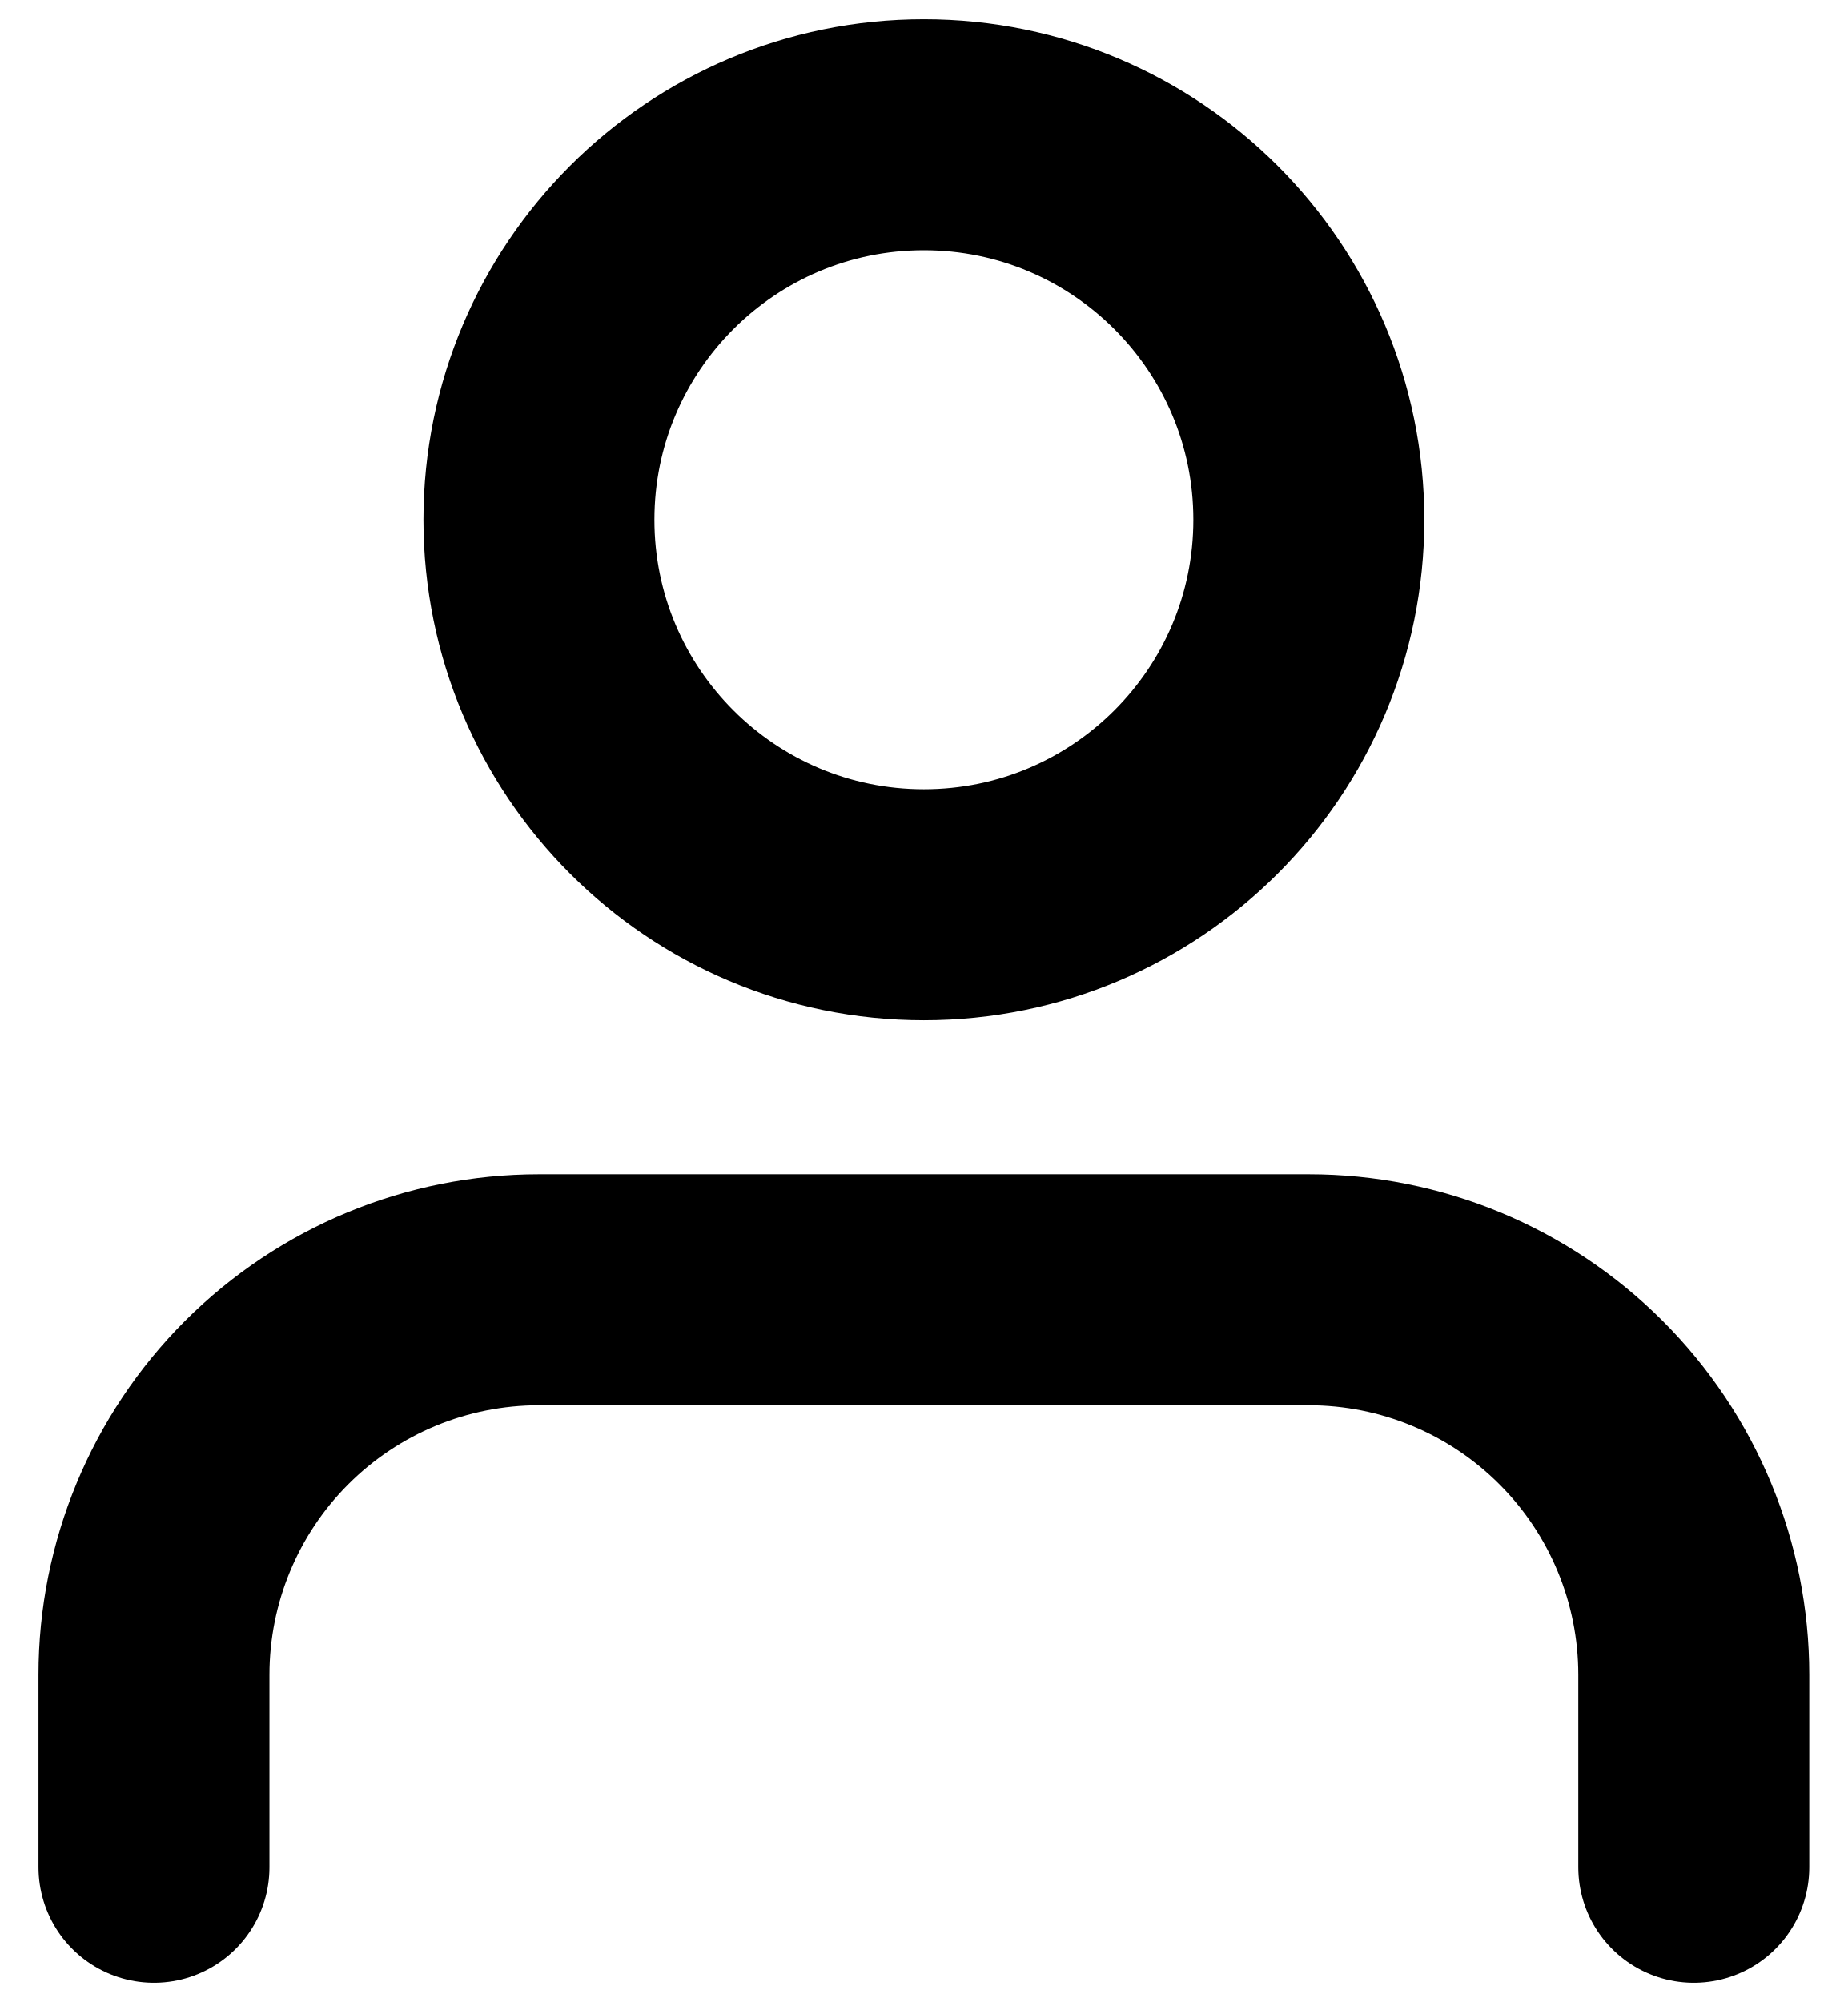
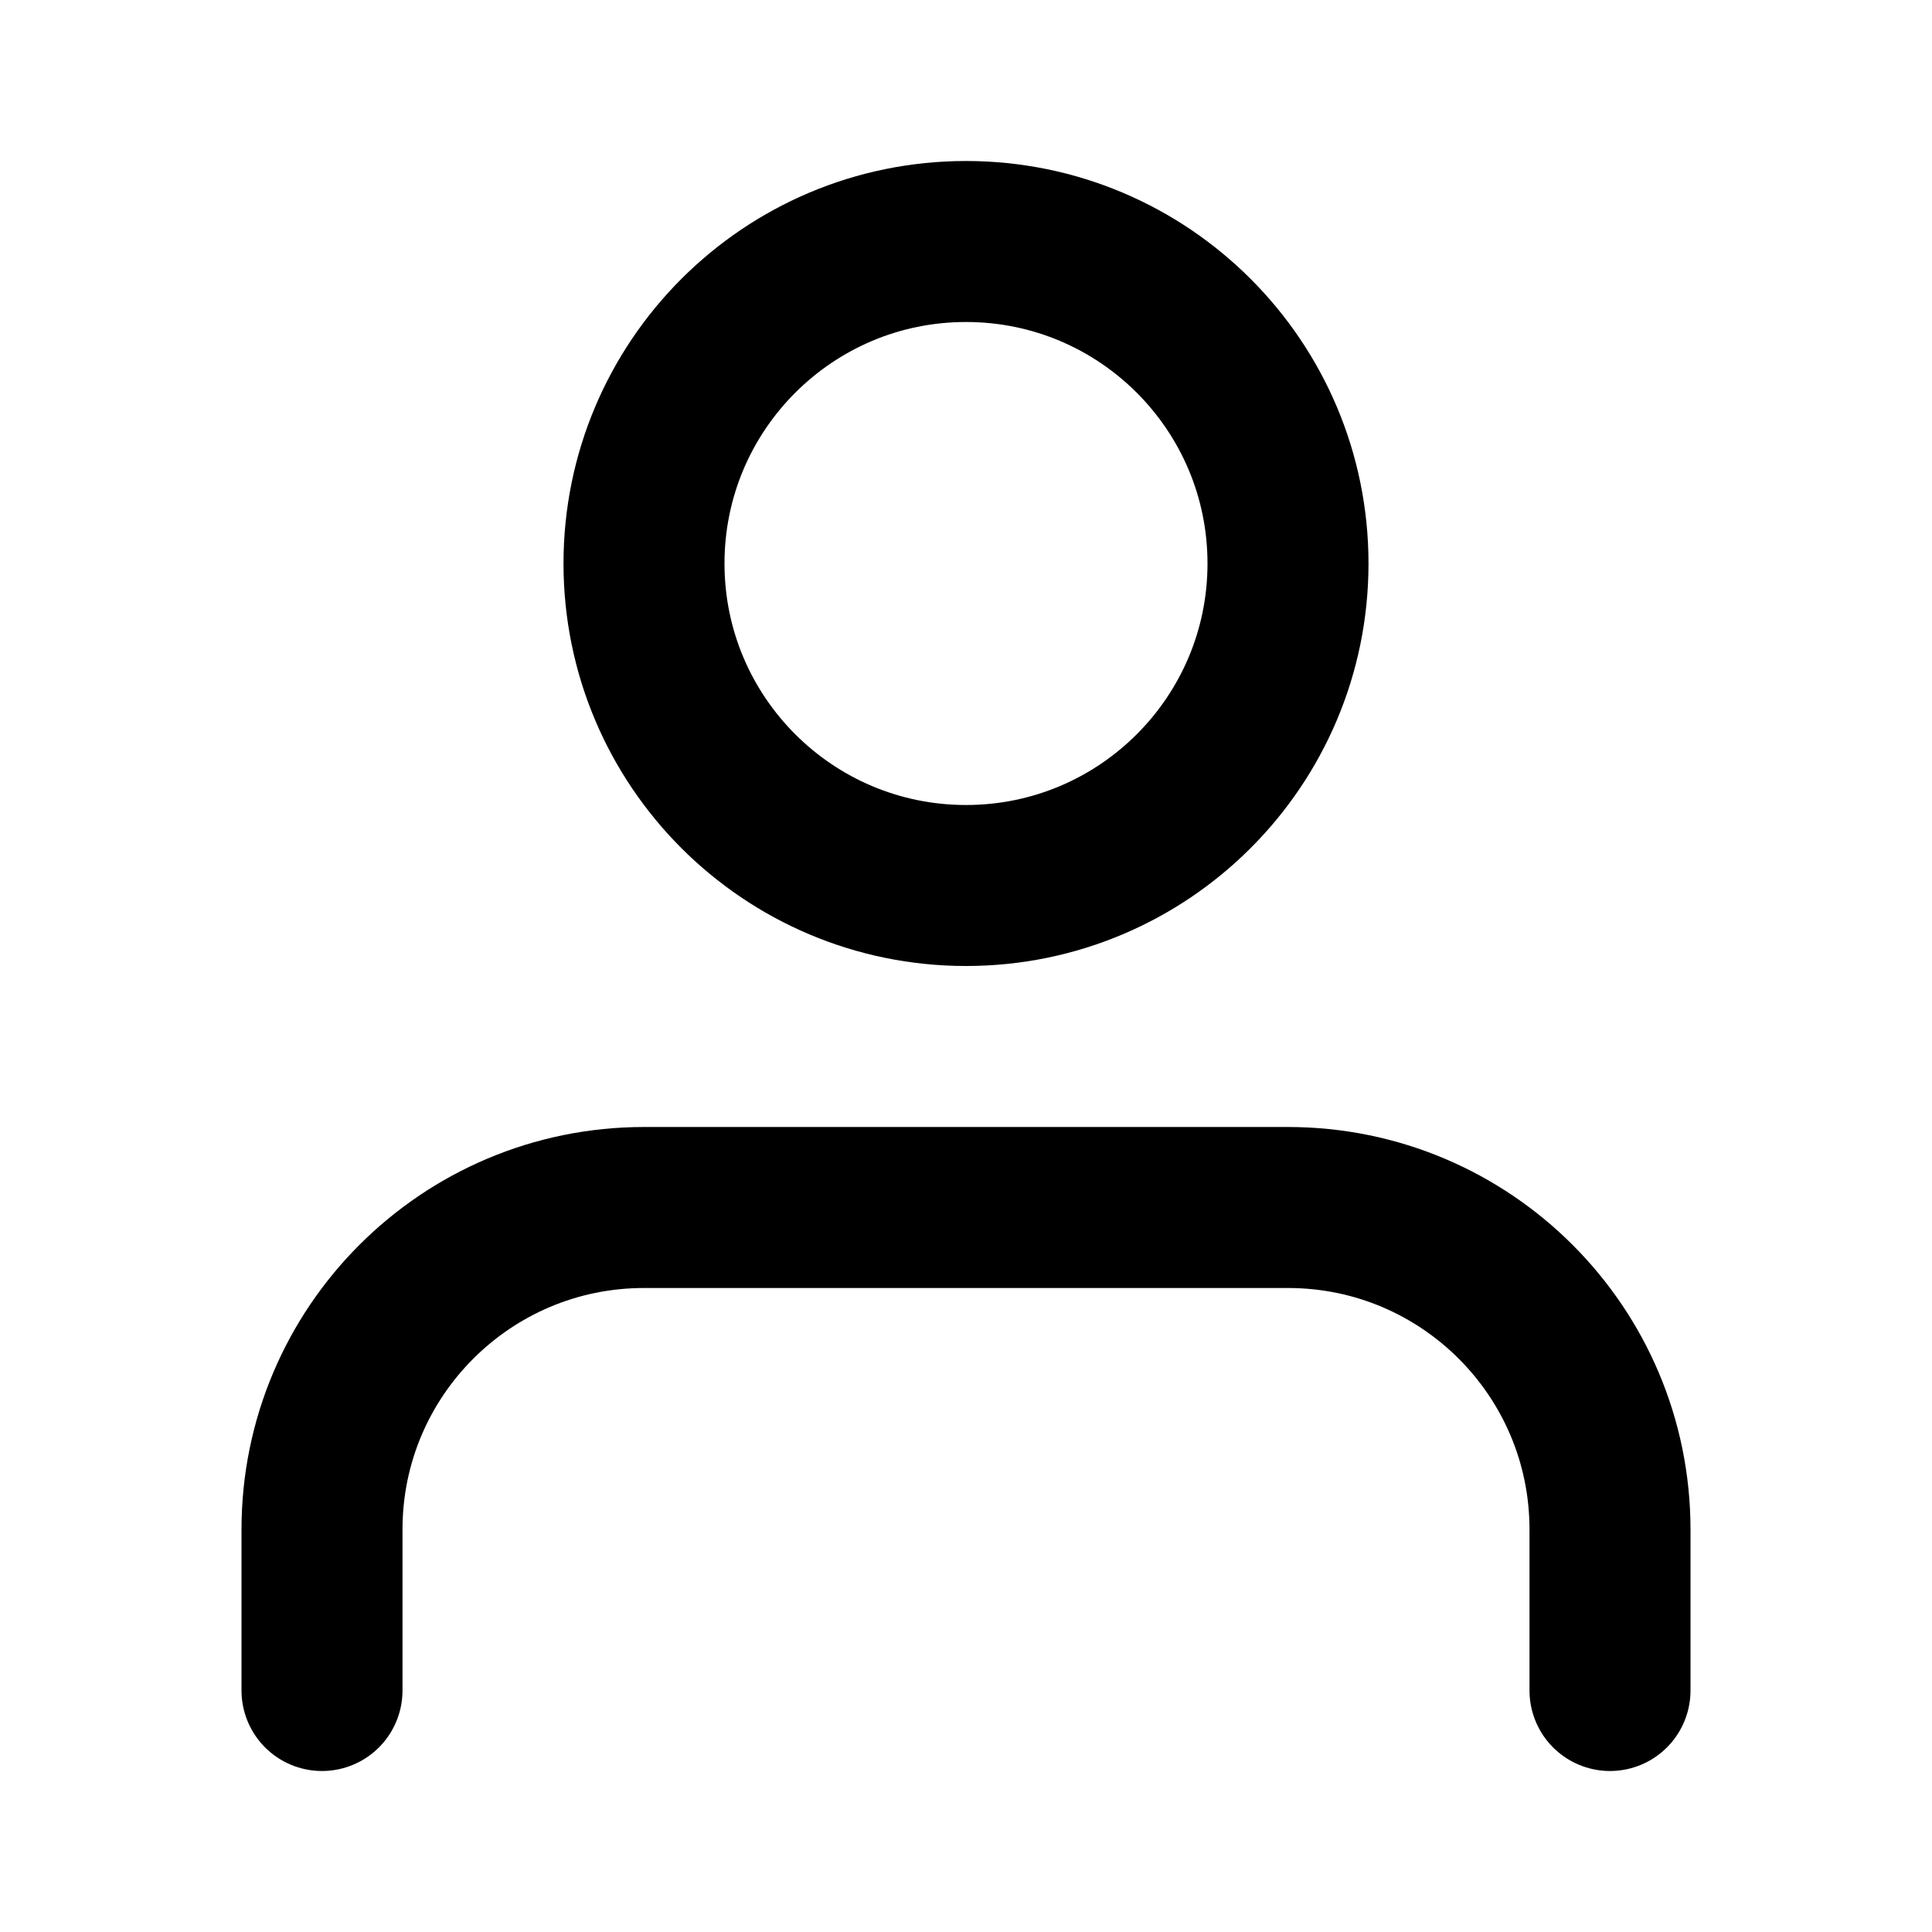
- <svg xmlns="http://www.w3.org/2000/svg" width="24" height="26" viewBox="0 0 24 26" fill="none">
-   <path d="M22 24.25V21.75C22 20.424 21.473 19.152 20.535 18.215C19.598 17.277 18.326 16.75 17 16.75H7C5.674 16.75 4.402 17.277 3.464 18.215C2.527 19.152 2 20.424 2 21.75V24.25" stroke="currentColor" stroke-width="3" stroke-linecap="round" stroke-linejoin="round" />
-   <path d="M12 11.75C14.761 11.75 17 9.511 17 6.75C17 3.989 14.761 1.75 12 1.75C9.239 1.75 7 3.989 7 6.75C7 9.511 9.239 11.75 12 11.75Z" stroke="currentColor" stroke-width="3" stroke-linecap="round" stroke-linejoin="round" />
+ <svg xmlns="http://www.w3.org/2000/svg" width="24" height="24" viewBox="0 0 24 24" fill="none" stroke="currentColor" stroke-width="2" stroke-linecap="round" stroke-linejoin="round" class="feather feather-user">
+   <path d="M20 21v-2a4 4 0 0 0-4-4H8a4 4 0 0 0-4 4v2" />
+   <circle cx="12" cy="7" r="4" />
</svg>
